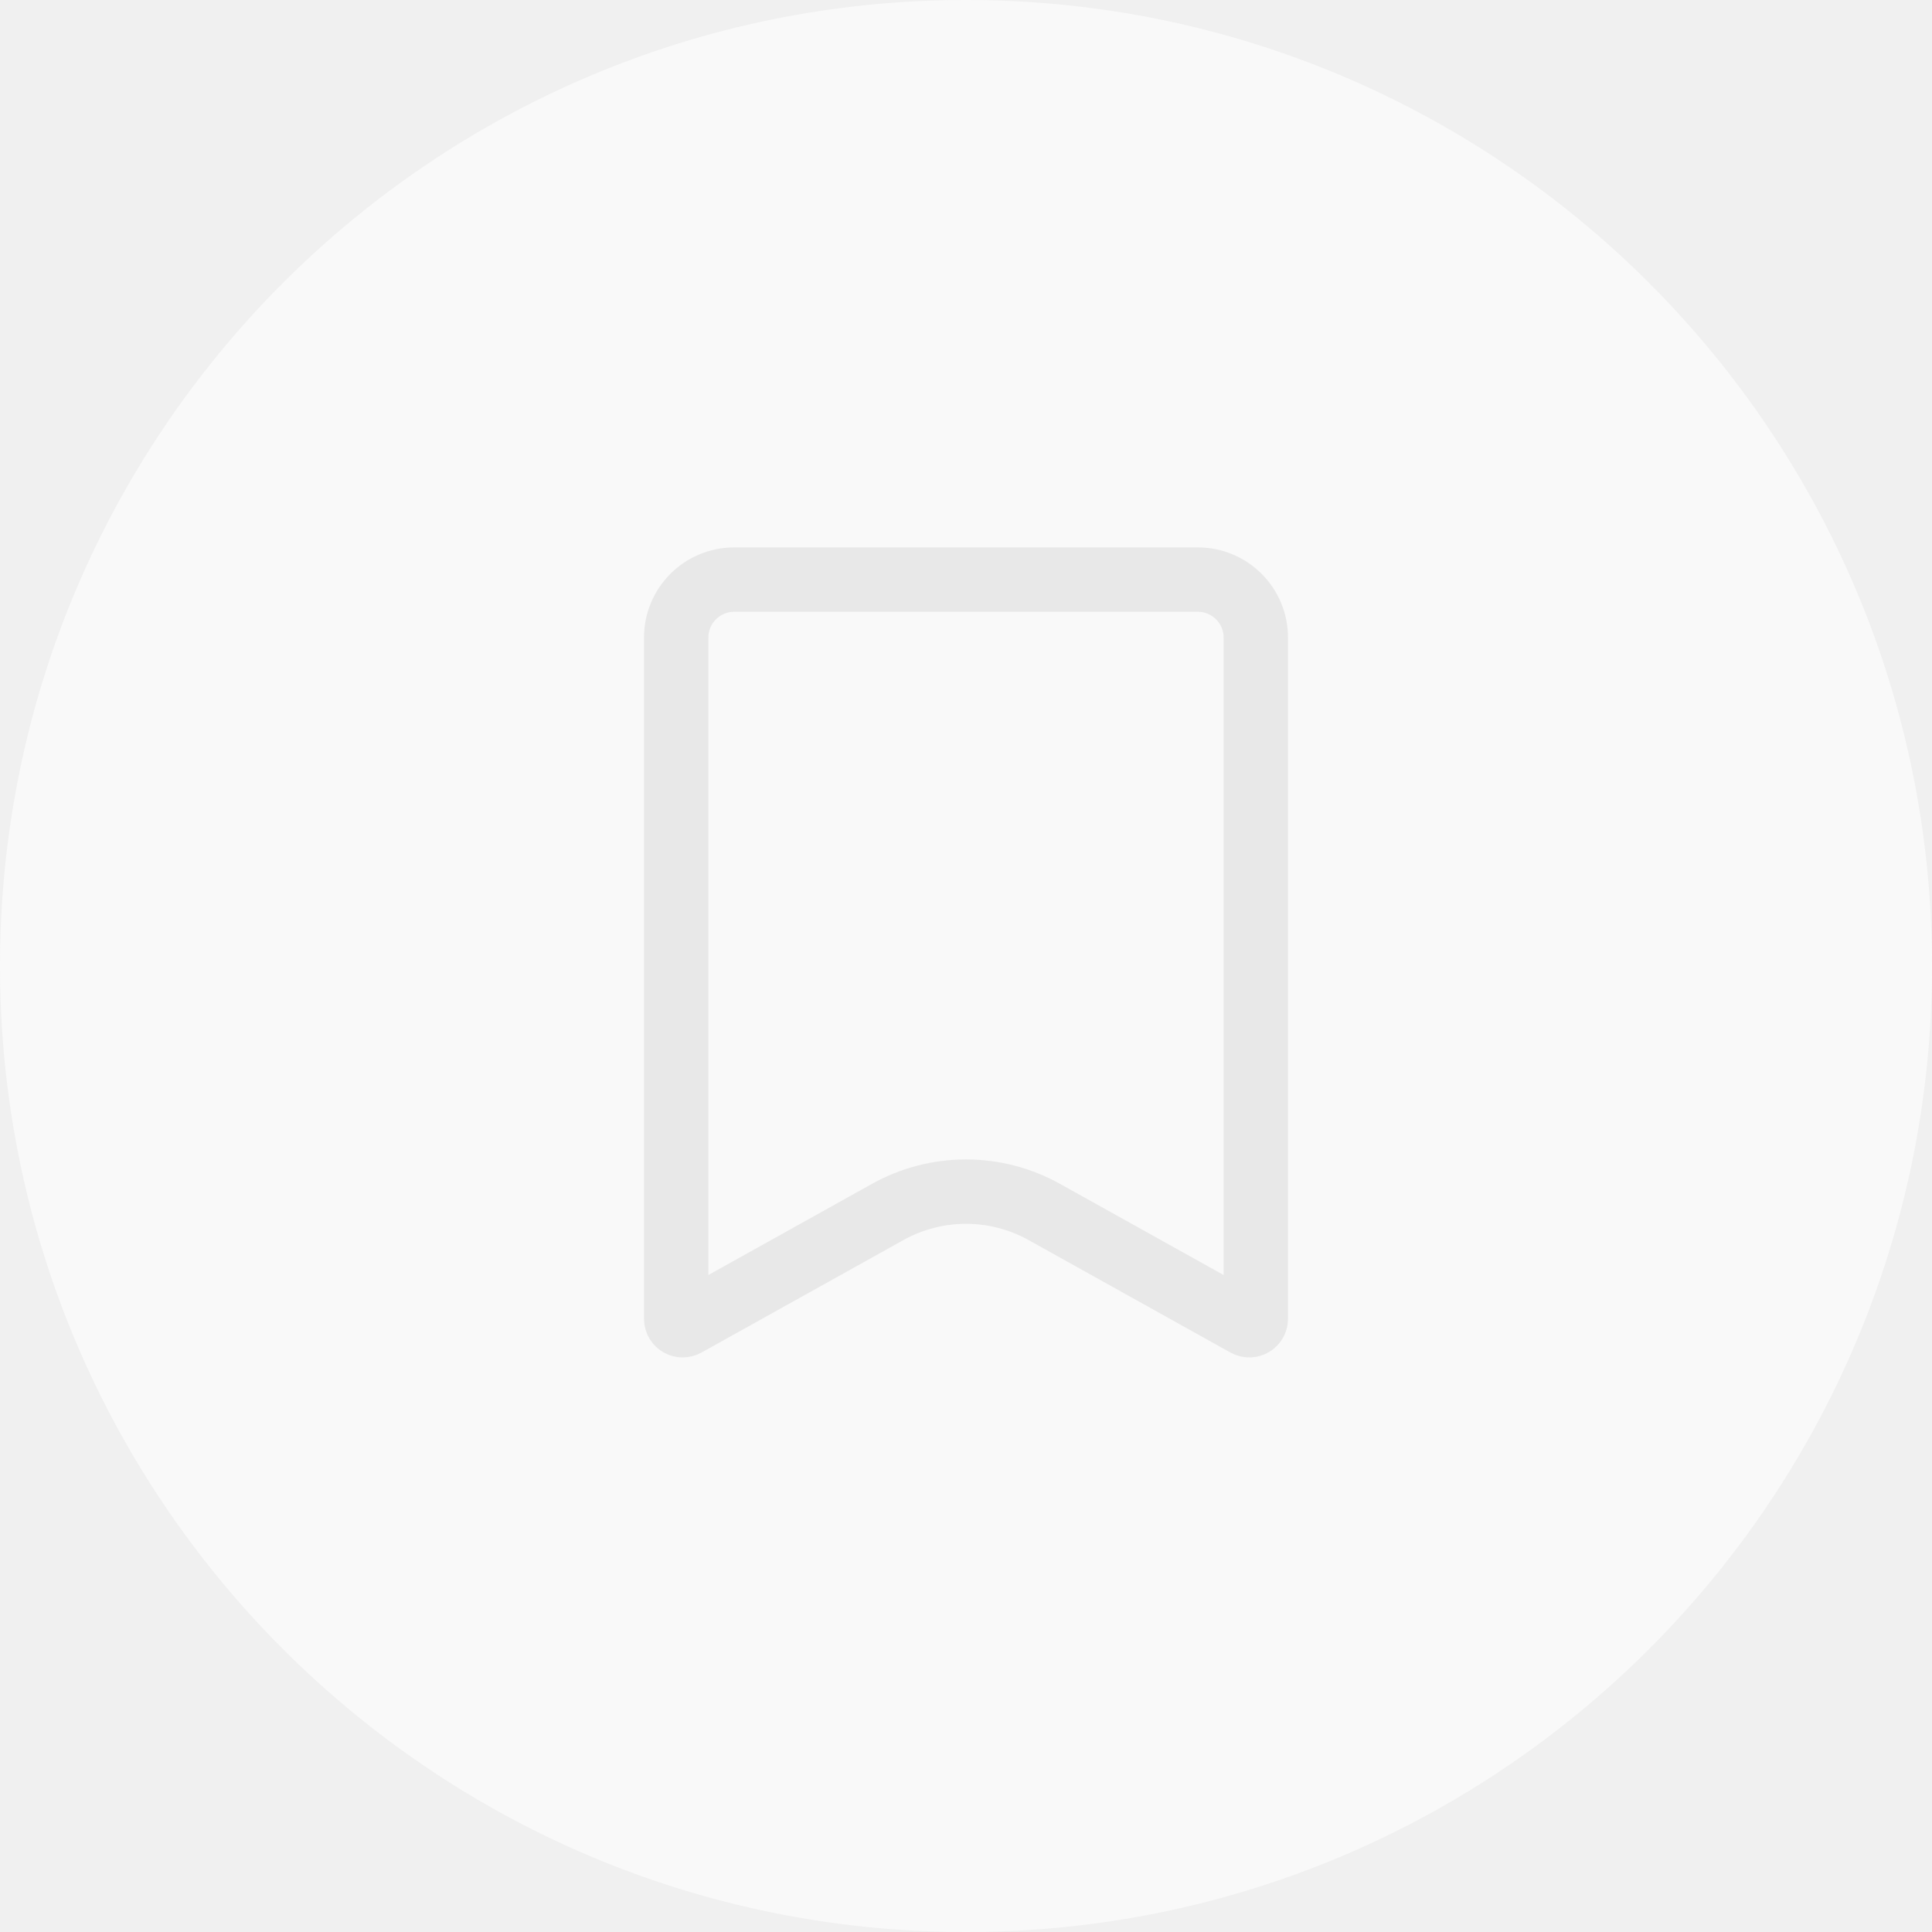
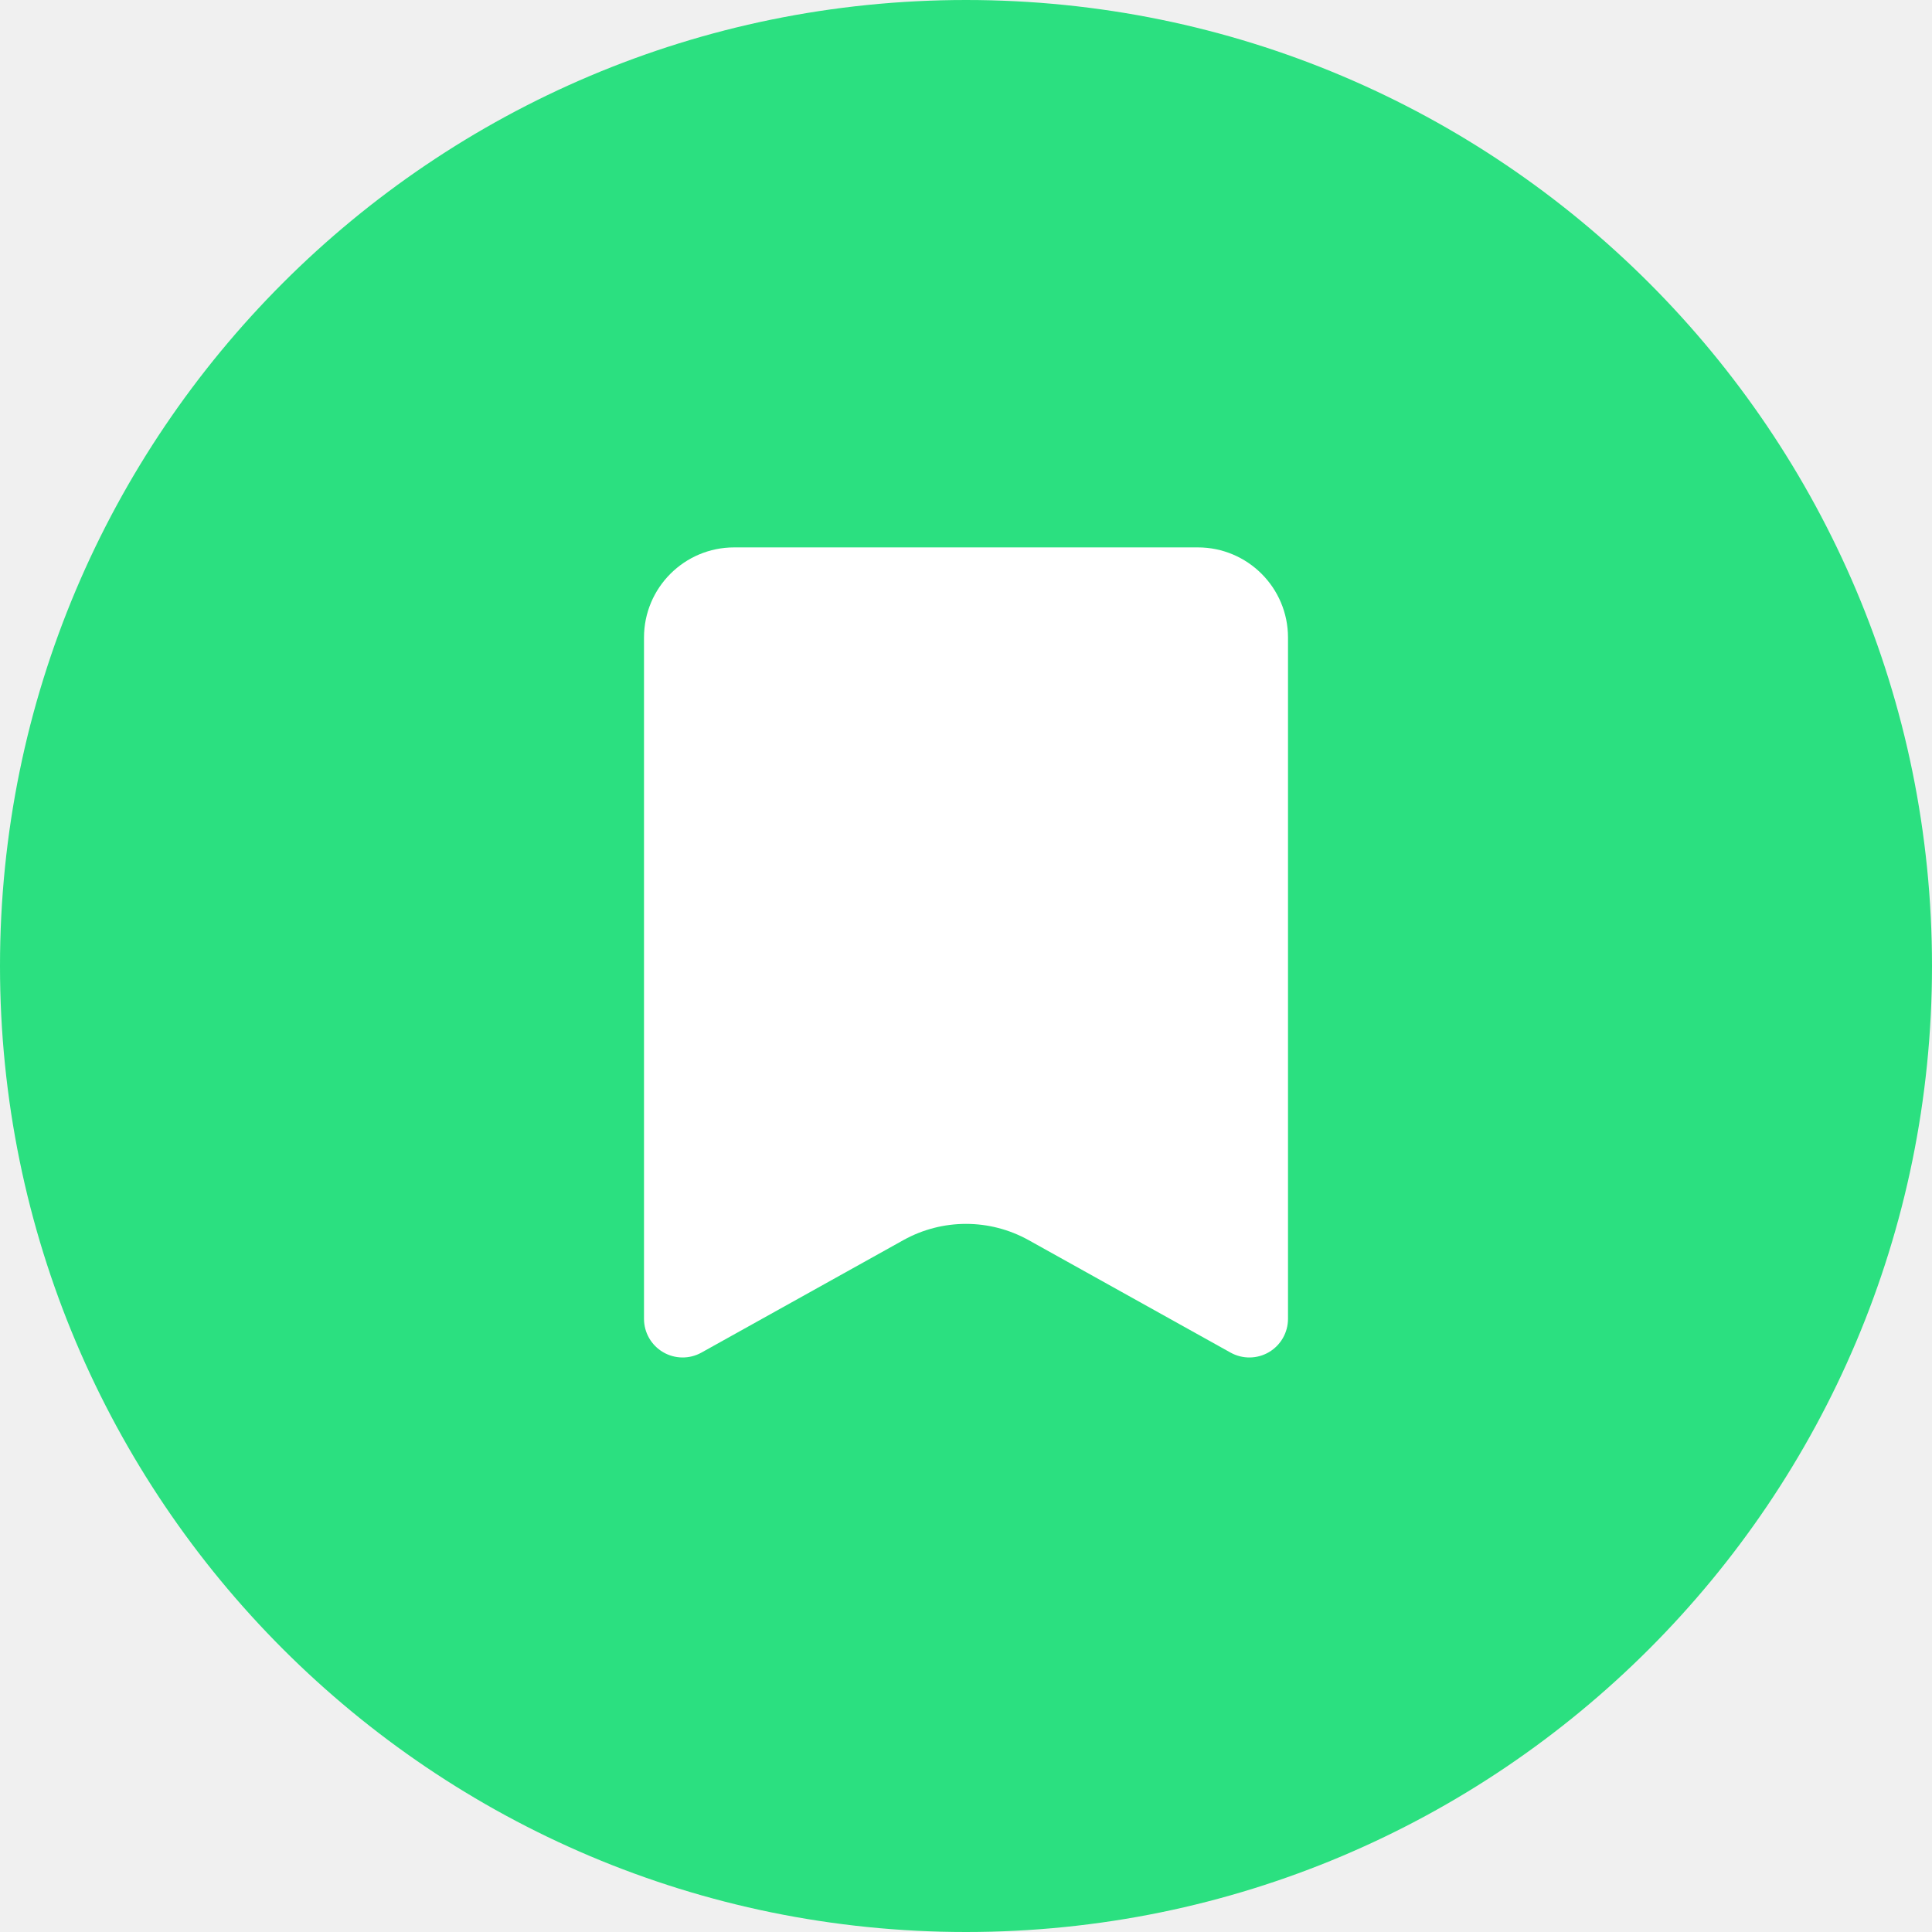
- <svg xmlns="http://www.w3.org/2000/svg" width="30" height="30" viewBox="0 0 30 30" fill="none">
-   <rect width="30" height="30" rx="15" fill="#F9F9F9" />
-   <path d="M10.5 9.9C10.5 9.403 10.903 9 11.4 9H18.6C19.097 9 19.5 9.403 19.5 9.9V20.479C19.5 20.555 19.418 20.603 19.351 20.566L16.217 18.82C15.46 18.398 14.54 18.398 13.783 18.82L10.649 20.566C10.582 20.603 10.5 20.555 10.5 20.479V9.9Z" stroke="#E8E8E8" />
+ <svg xmlns="http://www.w3.org/2000/svg" width="30" height="30" fill="none">
+   <rect width="30" height="30" fill="#2BE080" rx="15" />
+   <path fill="#fff" d="M10 9.9a1.4 1.4 0 0 1 1.4-1.4h7.2A1.4 1.4 0 0 1 20 9.9v10.579a.6.6 0 0 1-.892.524l-3.135-1.746a2 2 0 0 0-1.946 0l-3.135 1.746a.6.6 0 0 1-.892-.524V9.9Z" />
</svg>
